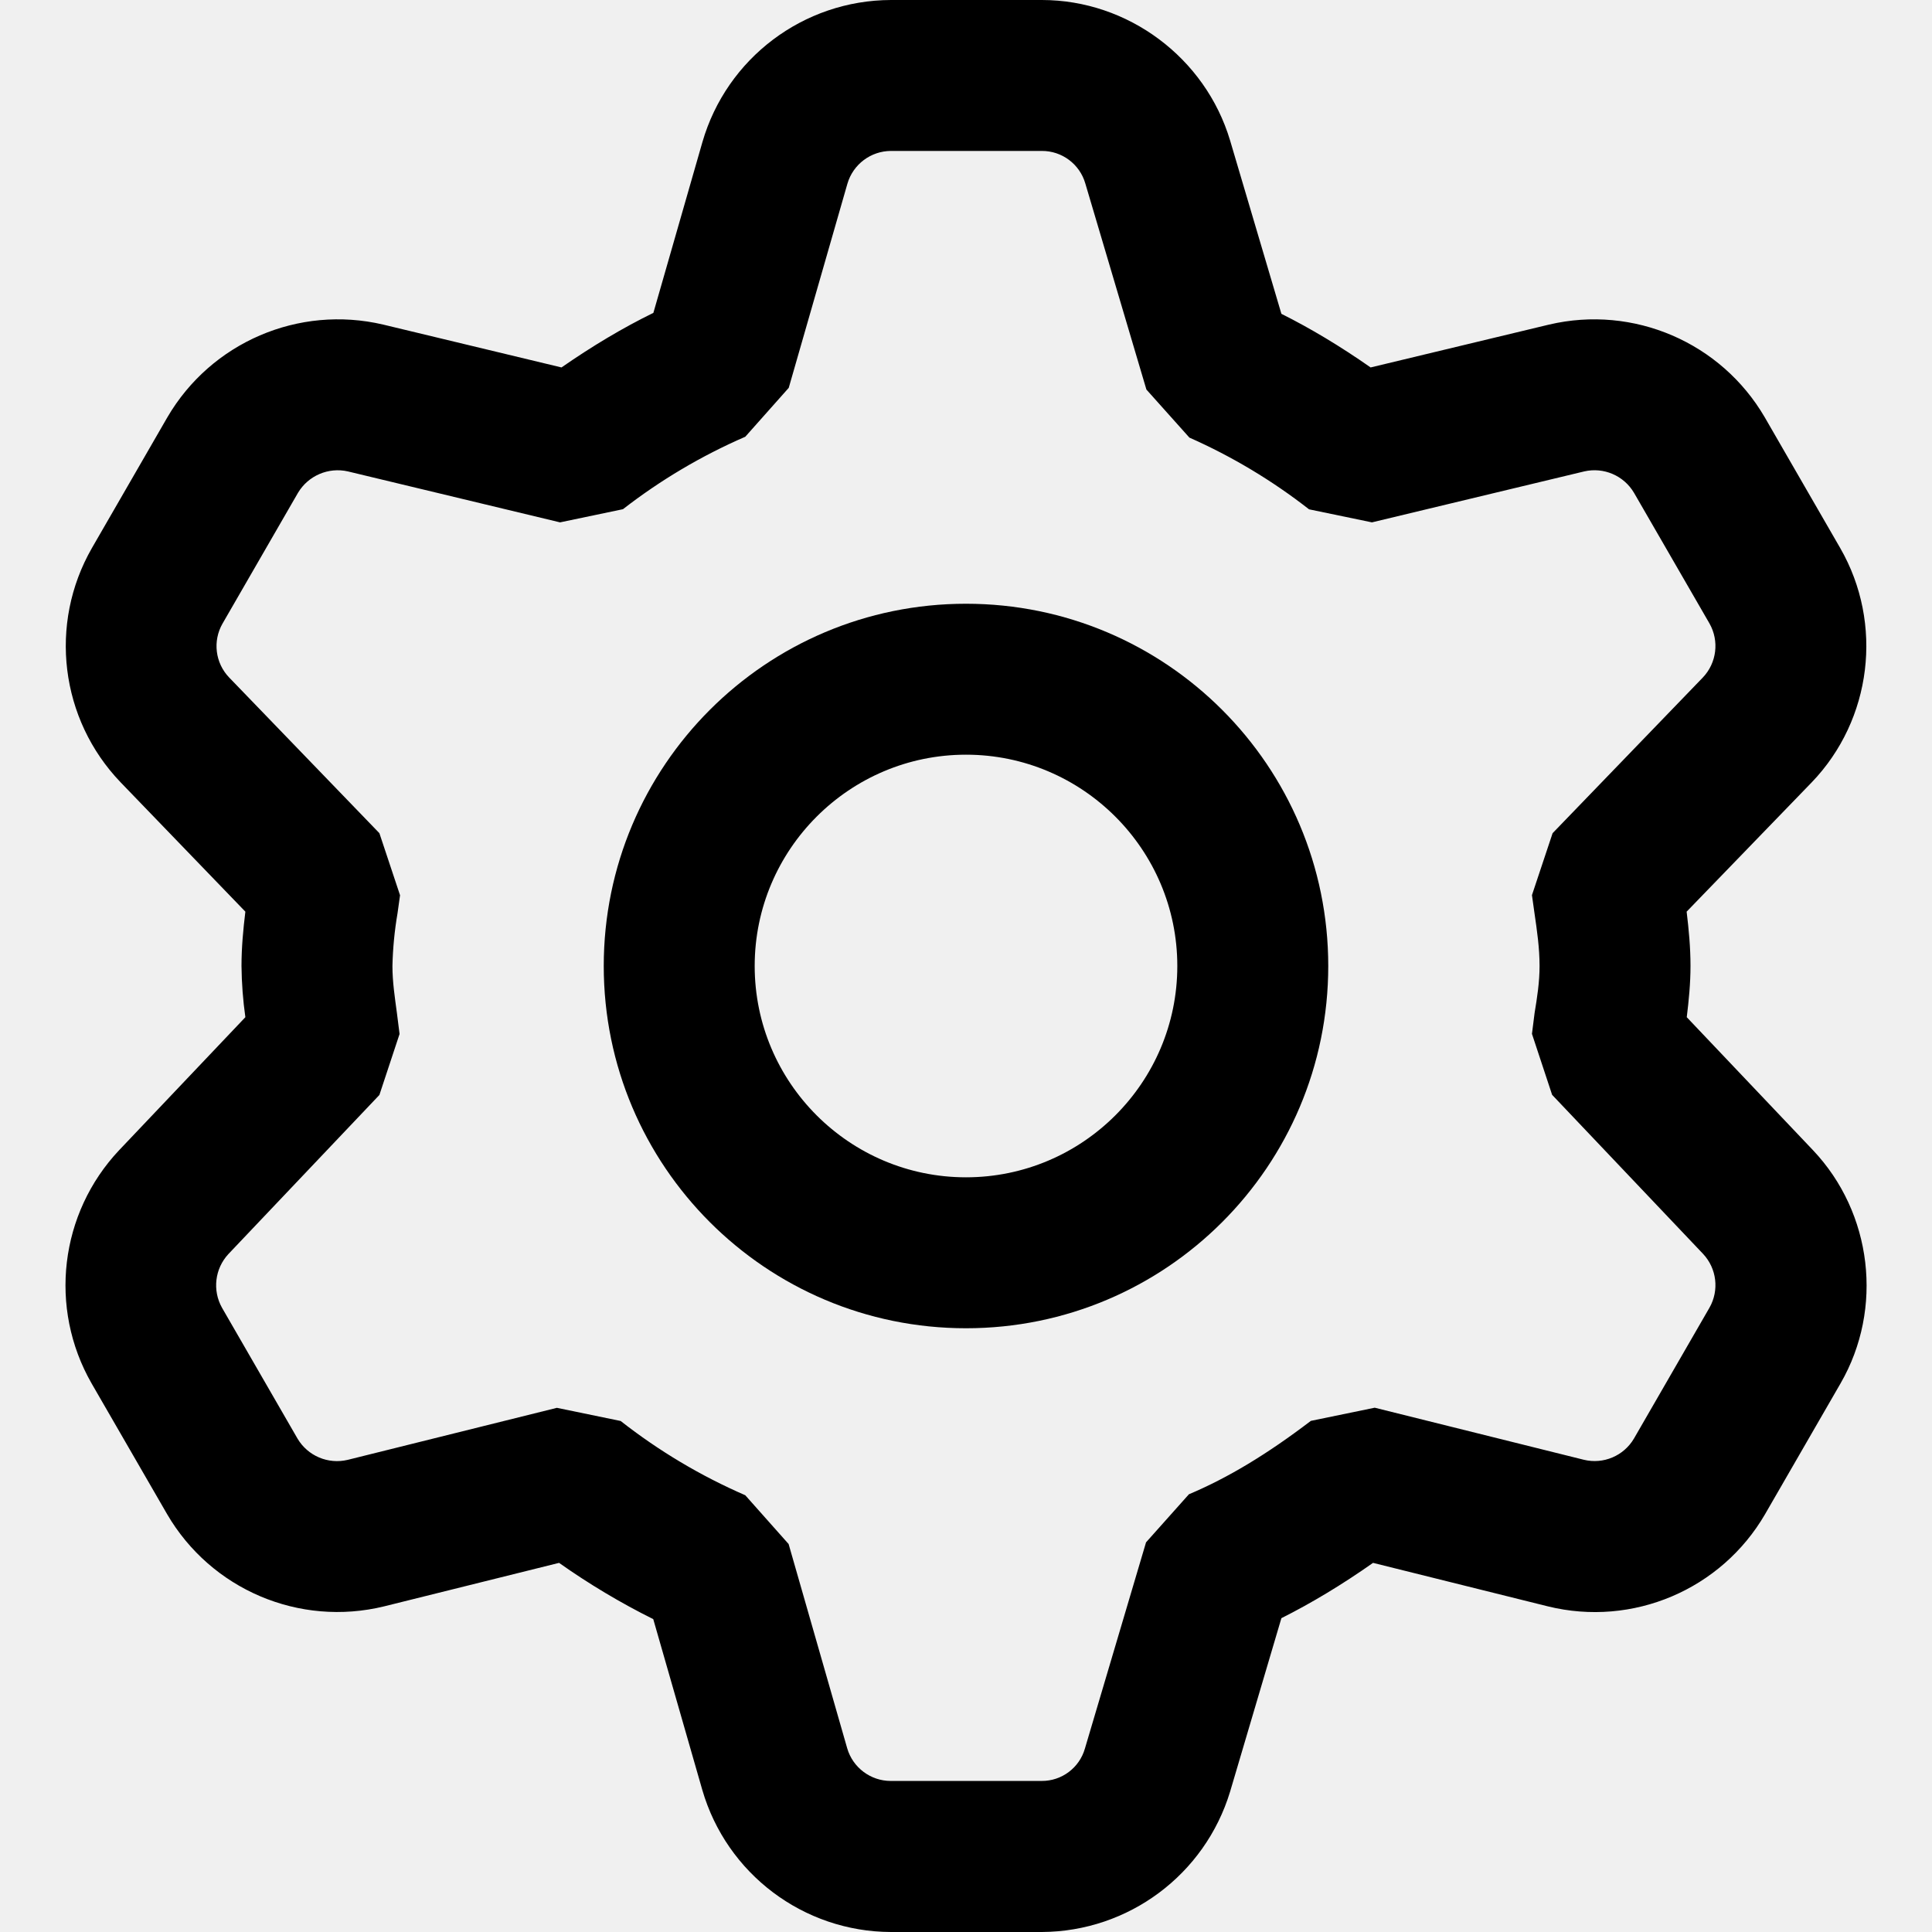
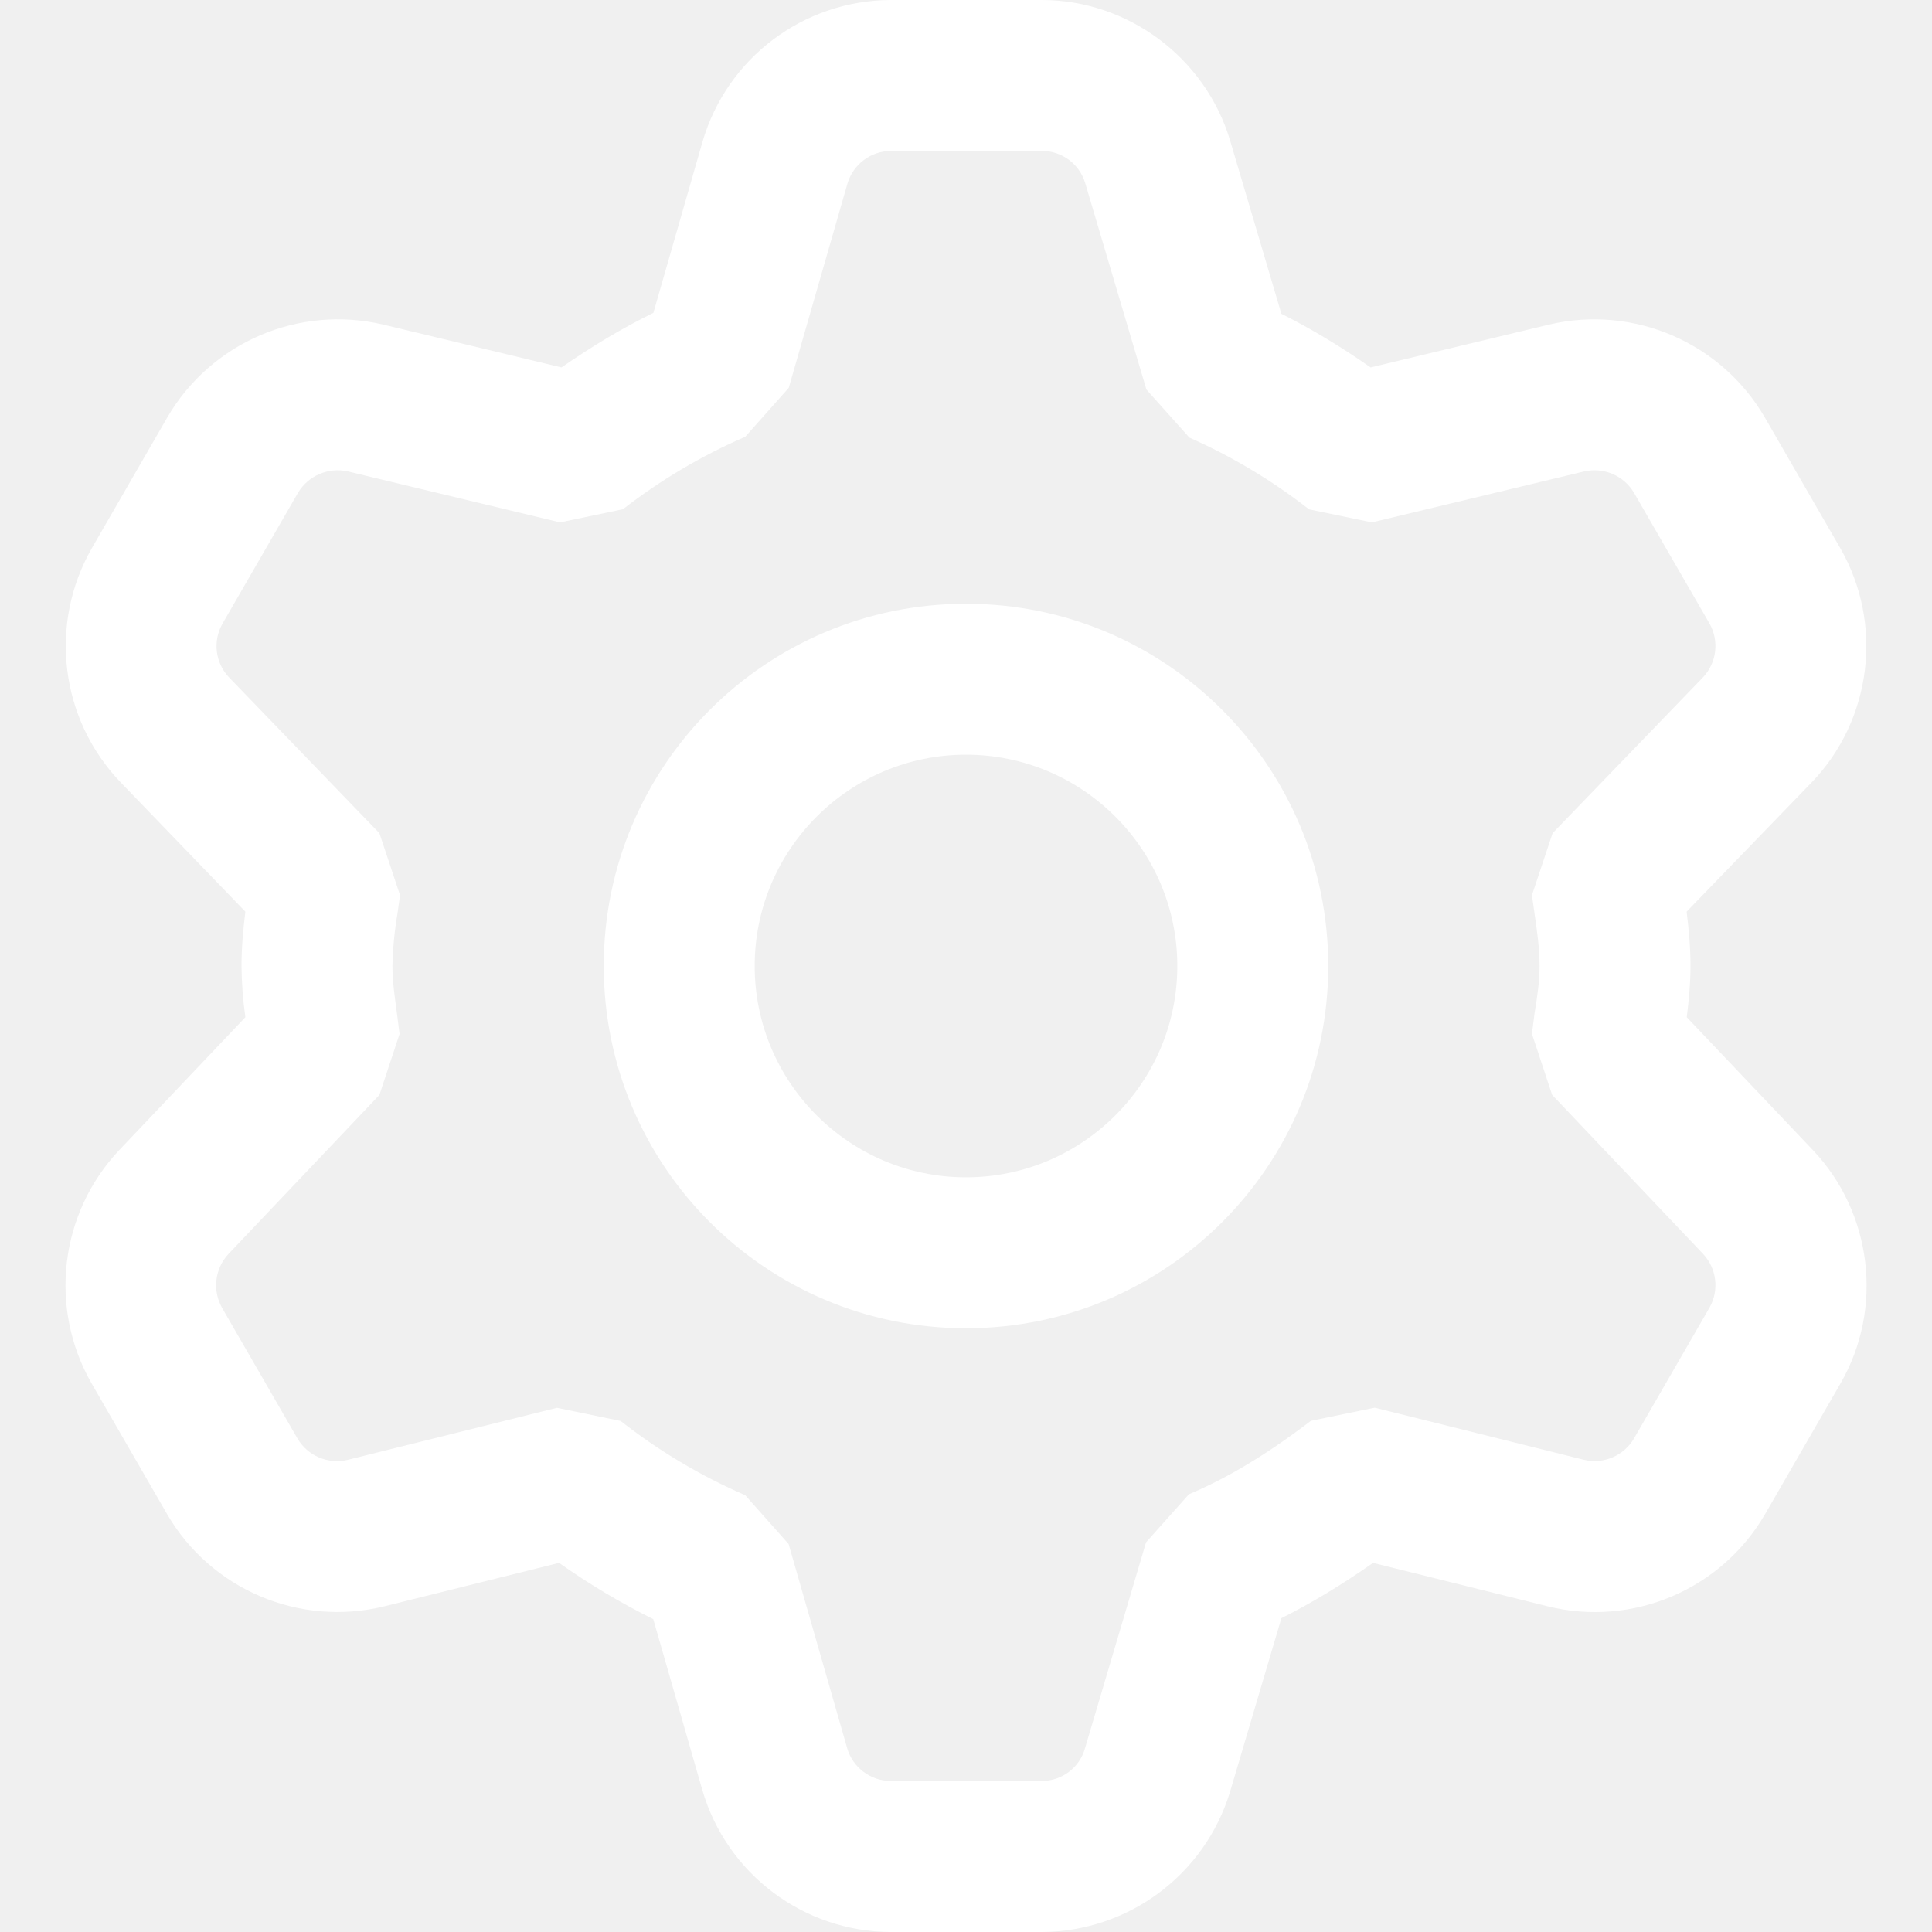
- <svg xmlns="http://www.w3.org/2000/svg" viewBox="0 0 16 16" width="16" height="16" fill="context-fill light-dark(white, white)" fill-opacity="context-fill-opacity">
+ <svg xmlns="http://www.w3.org/2000/svg" viewBox="0 0 16 16" width="16" height="16" fill="#fff" fill-opacity="context-fill-opacity">
  <path d="m8.628 16-1.25 0a1.632 1.632 0 0 1-1.562-1.177l-.406-1.414a5.939 5.939 0 0 1-.78-.466l-1.448.36a1.632 1.632 0 0 1-1.799-.765l-.625-1.082a1.633 1.633 0 0 1 .229-1.931l1.045-1.101A3.279 3.279 0 0 1 2 8c0-.153.014-.302.032-.45L.999 6.479a1.63 1.63 0 0 1-.238-1.94l.625-1.083a1.636 1.636 0 0 1 1.787-.768l1.477.355c.258-.179.51-.329.761-.452l.406-1.414A1.63 1.63 0 0 1 7.378 0l1.25 0c.714 0 1.354.478 1.559 1.163l.425 1.436c.242.121.484.266.739.444l1.478-.355a1.635 1.635 0 0 1 1.786.768l.625 1.083c.36.625.263 1.422-.237 1.941l-1.035 1.07c.018.148.032.297.032.45 0 .145-.014.285-.031.424l1.045 1.101c.492.519.586 1.312.229 1.931l-.625 1.083a1.63 1.63 0 0 1-1.8.764l-1.447-.36c-.259.182-.51.333-.759.458l-.425 1.437A1.638 1.638 0 0 1 8.628 16zm-4.016-4.341.528.109a4.72 4.72 0 0 0 1.032.615l.359.404.485 1.691c.046.16.194.271.36.271l1.25 0a.37.37 0 0 0 .359-.269l.506-1.707.355-.398c.324-.137.645-.33 1.01-.608l.529-.109 1.731.431a.378.378 0 0 0 .416-.176l.625-1.083a.378.378 0 0 0-.053-.446l-1.25-1.317-.167-.505.022-.174c.021-.127.041-.255.041-.388 0-.149-.021-.293-.042-.437l-.021-.15.171-.513 1.244-1.289a.378.378 0 0 0 .055-.448l-.625-1.082a.38.38 0 0 0-.412-.177l-1.758.422-.521-.108a4.7 4.7 0 0 0-.991-.594l-.356-.398-.506-1.707a.373.373 0 0 0-.36-.269l-1.25 0a.377.377 0 0 0-.36.271l-.486 1.691-.36.405a4.71 4.71 0 0 0-1.013.6l-.521.109-1.757-.422a.383.383 0 0 0-.413.177l-.625 1.083a.375.375 0 0 0 .055.447L3.142 6.9l.171.514-.021.15A2.981 2.981 0 0 0 3.25 8c0 .133.02.261.037.389l.022.174-.167.505-1.25 1.317a.38.38 0 0 0-.053.446l.625 1.083a.38.38 0 0 0 .415.176l1.733-.431z" />
  <path d="M8 6.25c.965 0 1.75.785 1.75 1.75S8.965 9.75 8 9.75 6.25 8.965 6.25 8 7.035 6.25 8 6.25M8 5a3 3 0 1 0 0 6 3 3 0 0 0 0-6z" />
</svg>
